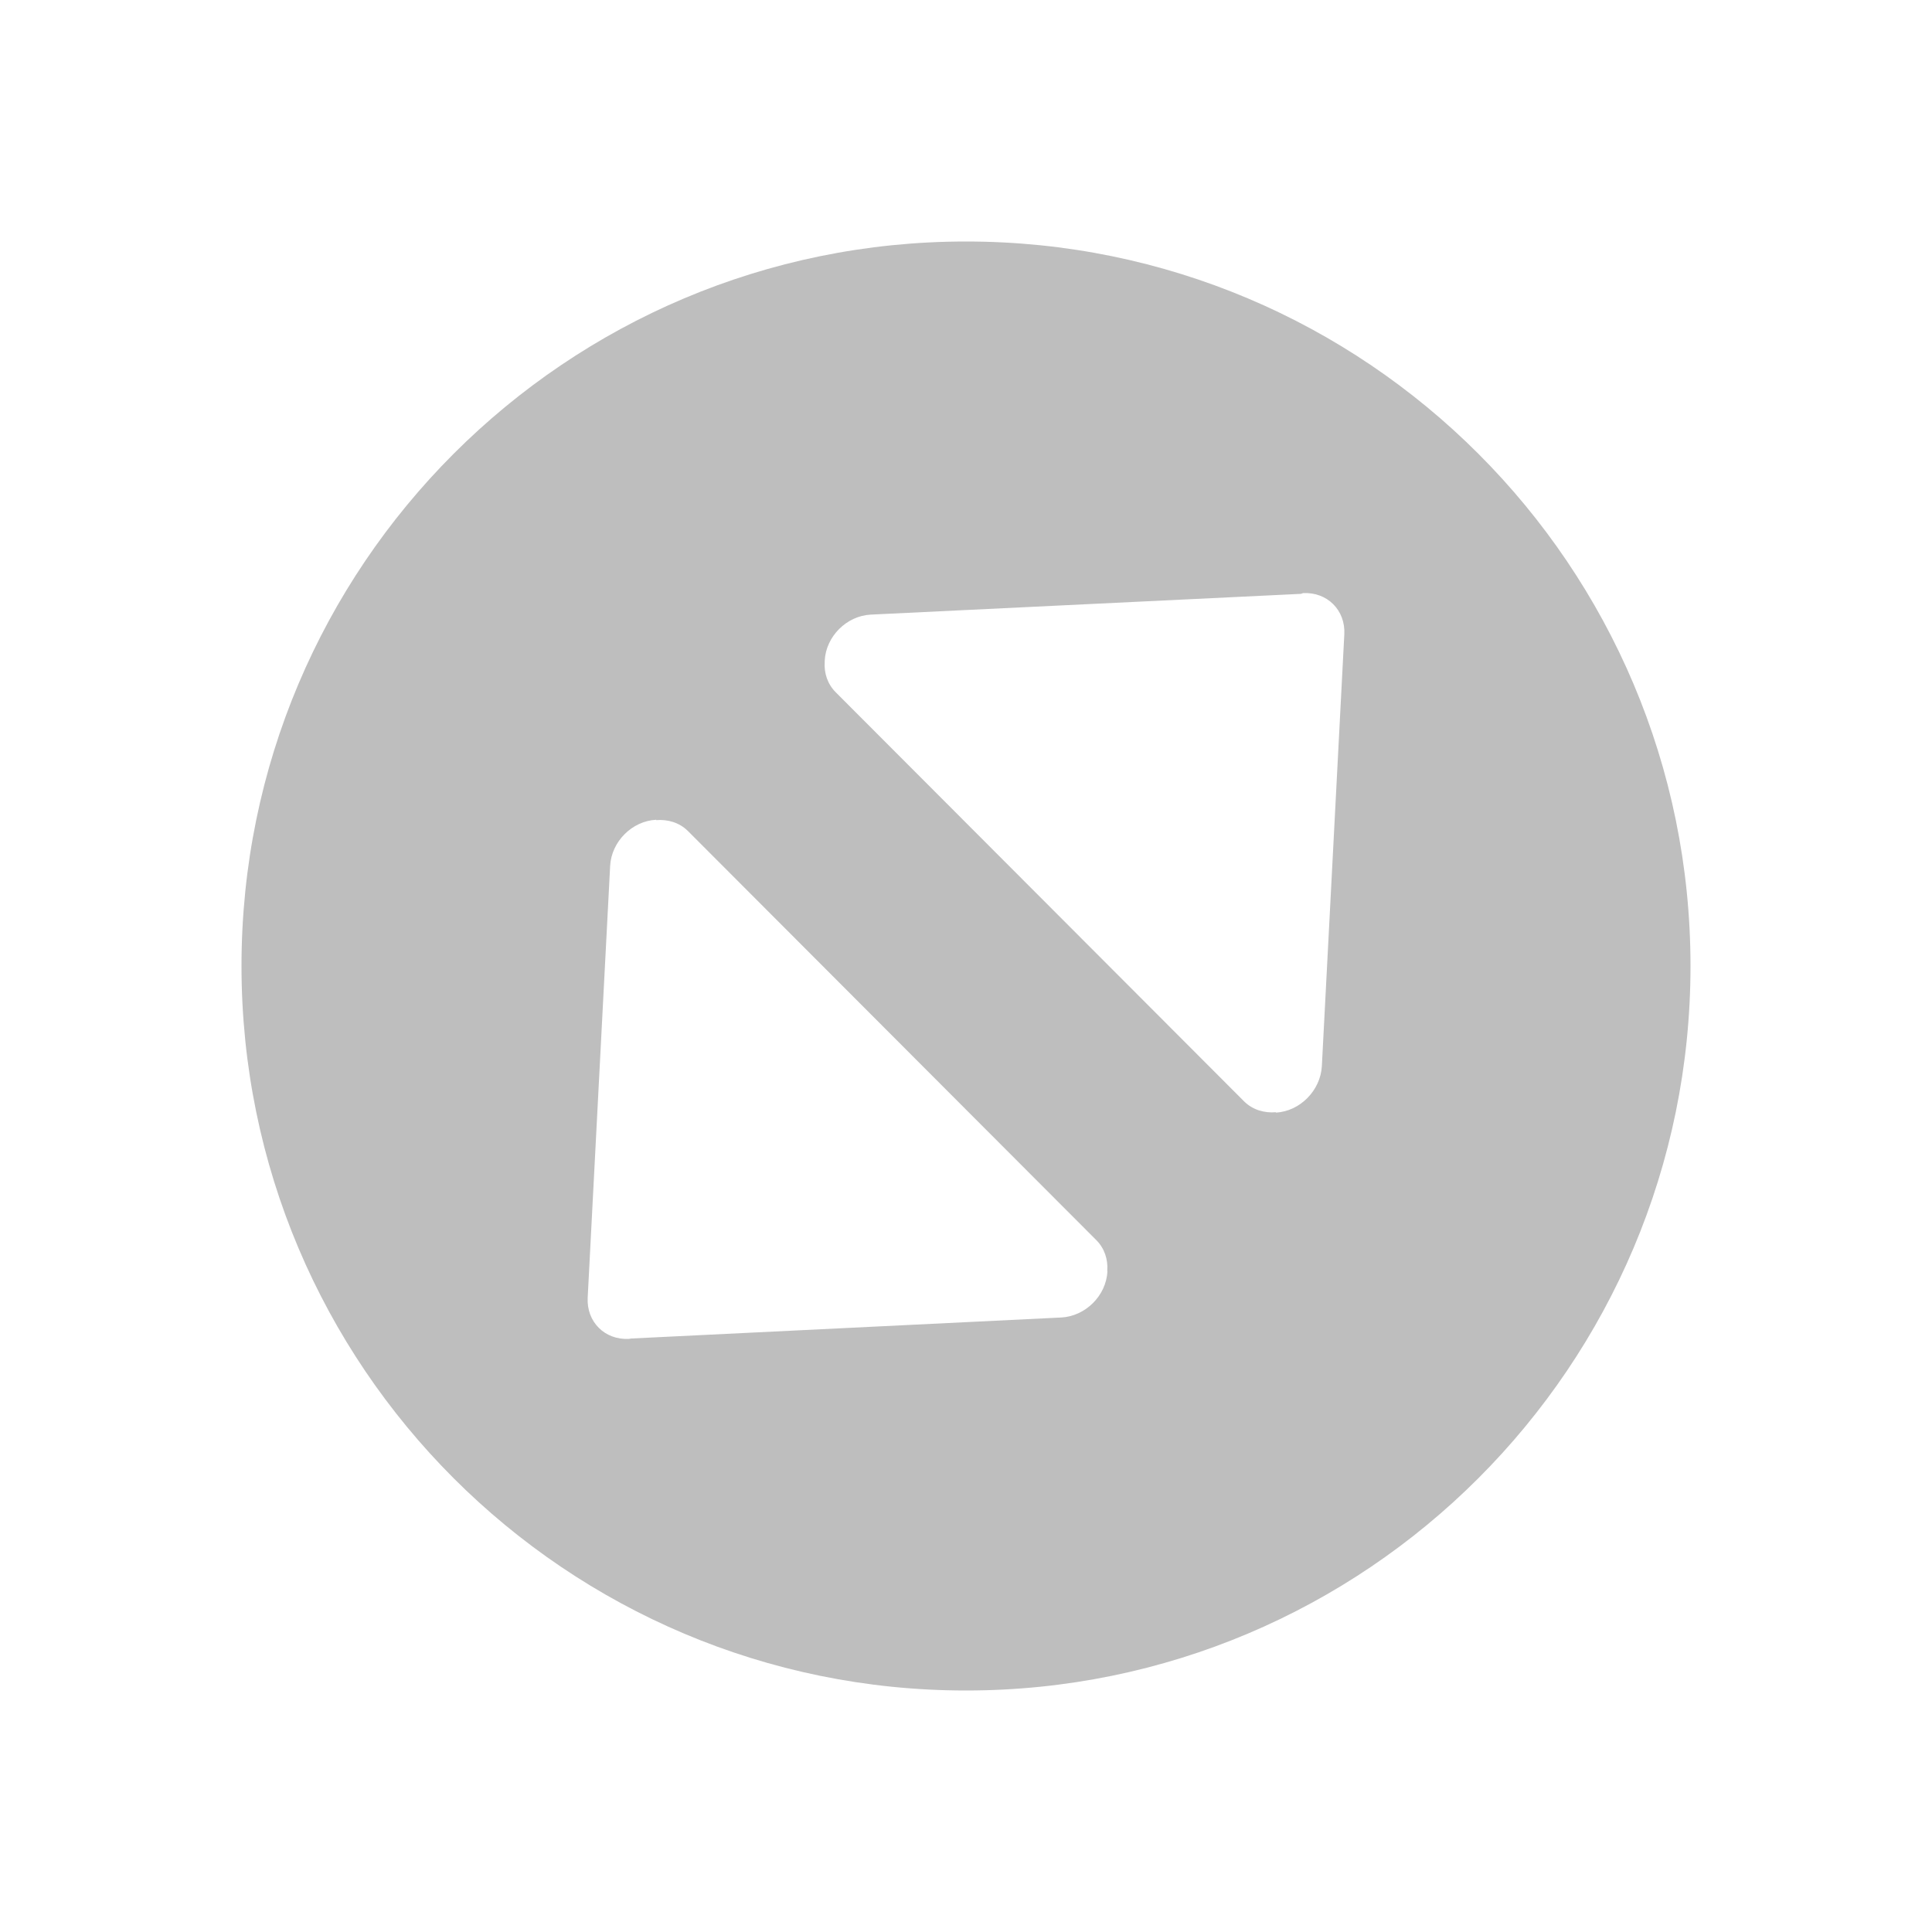
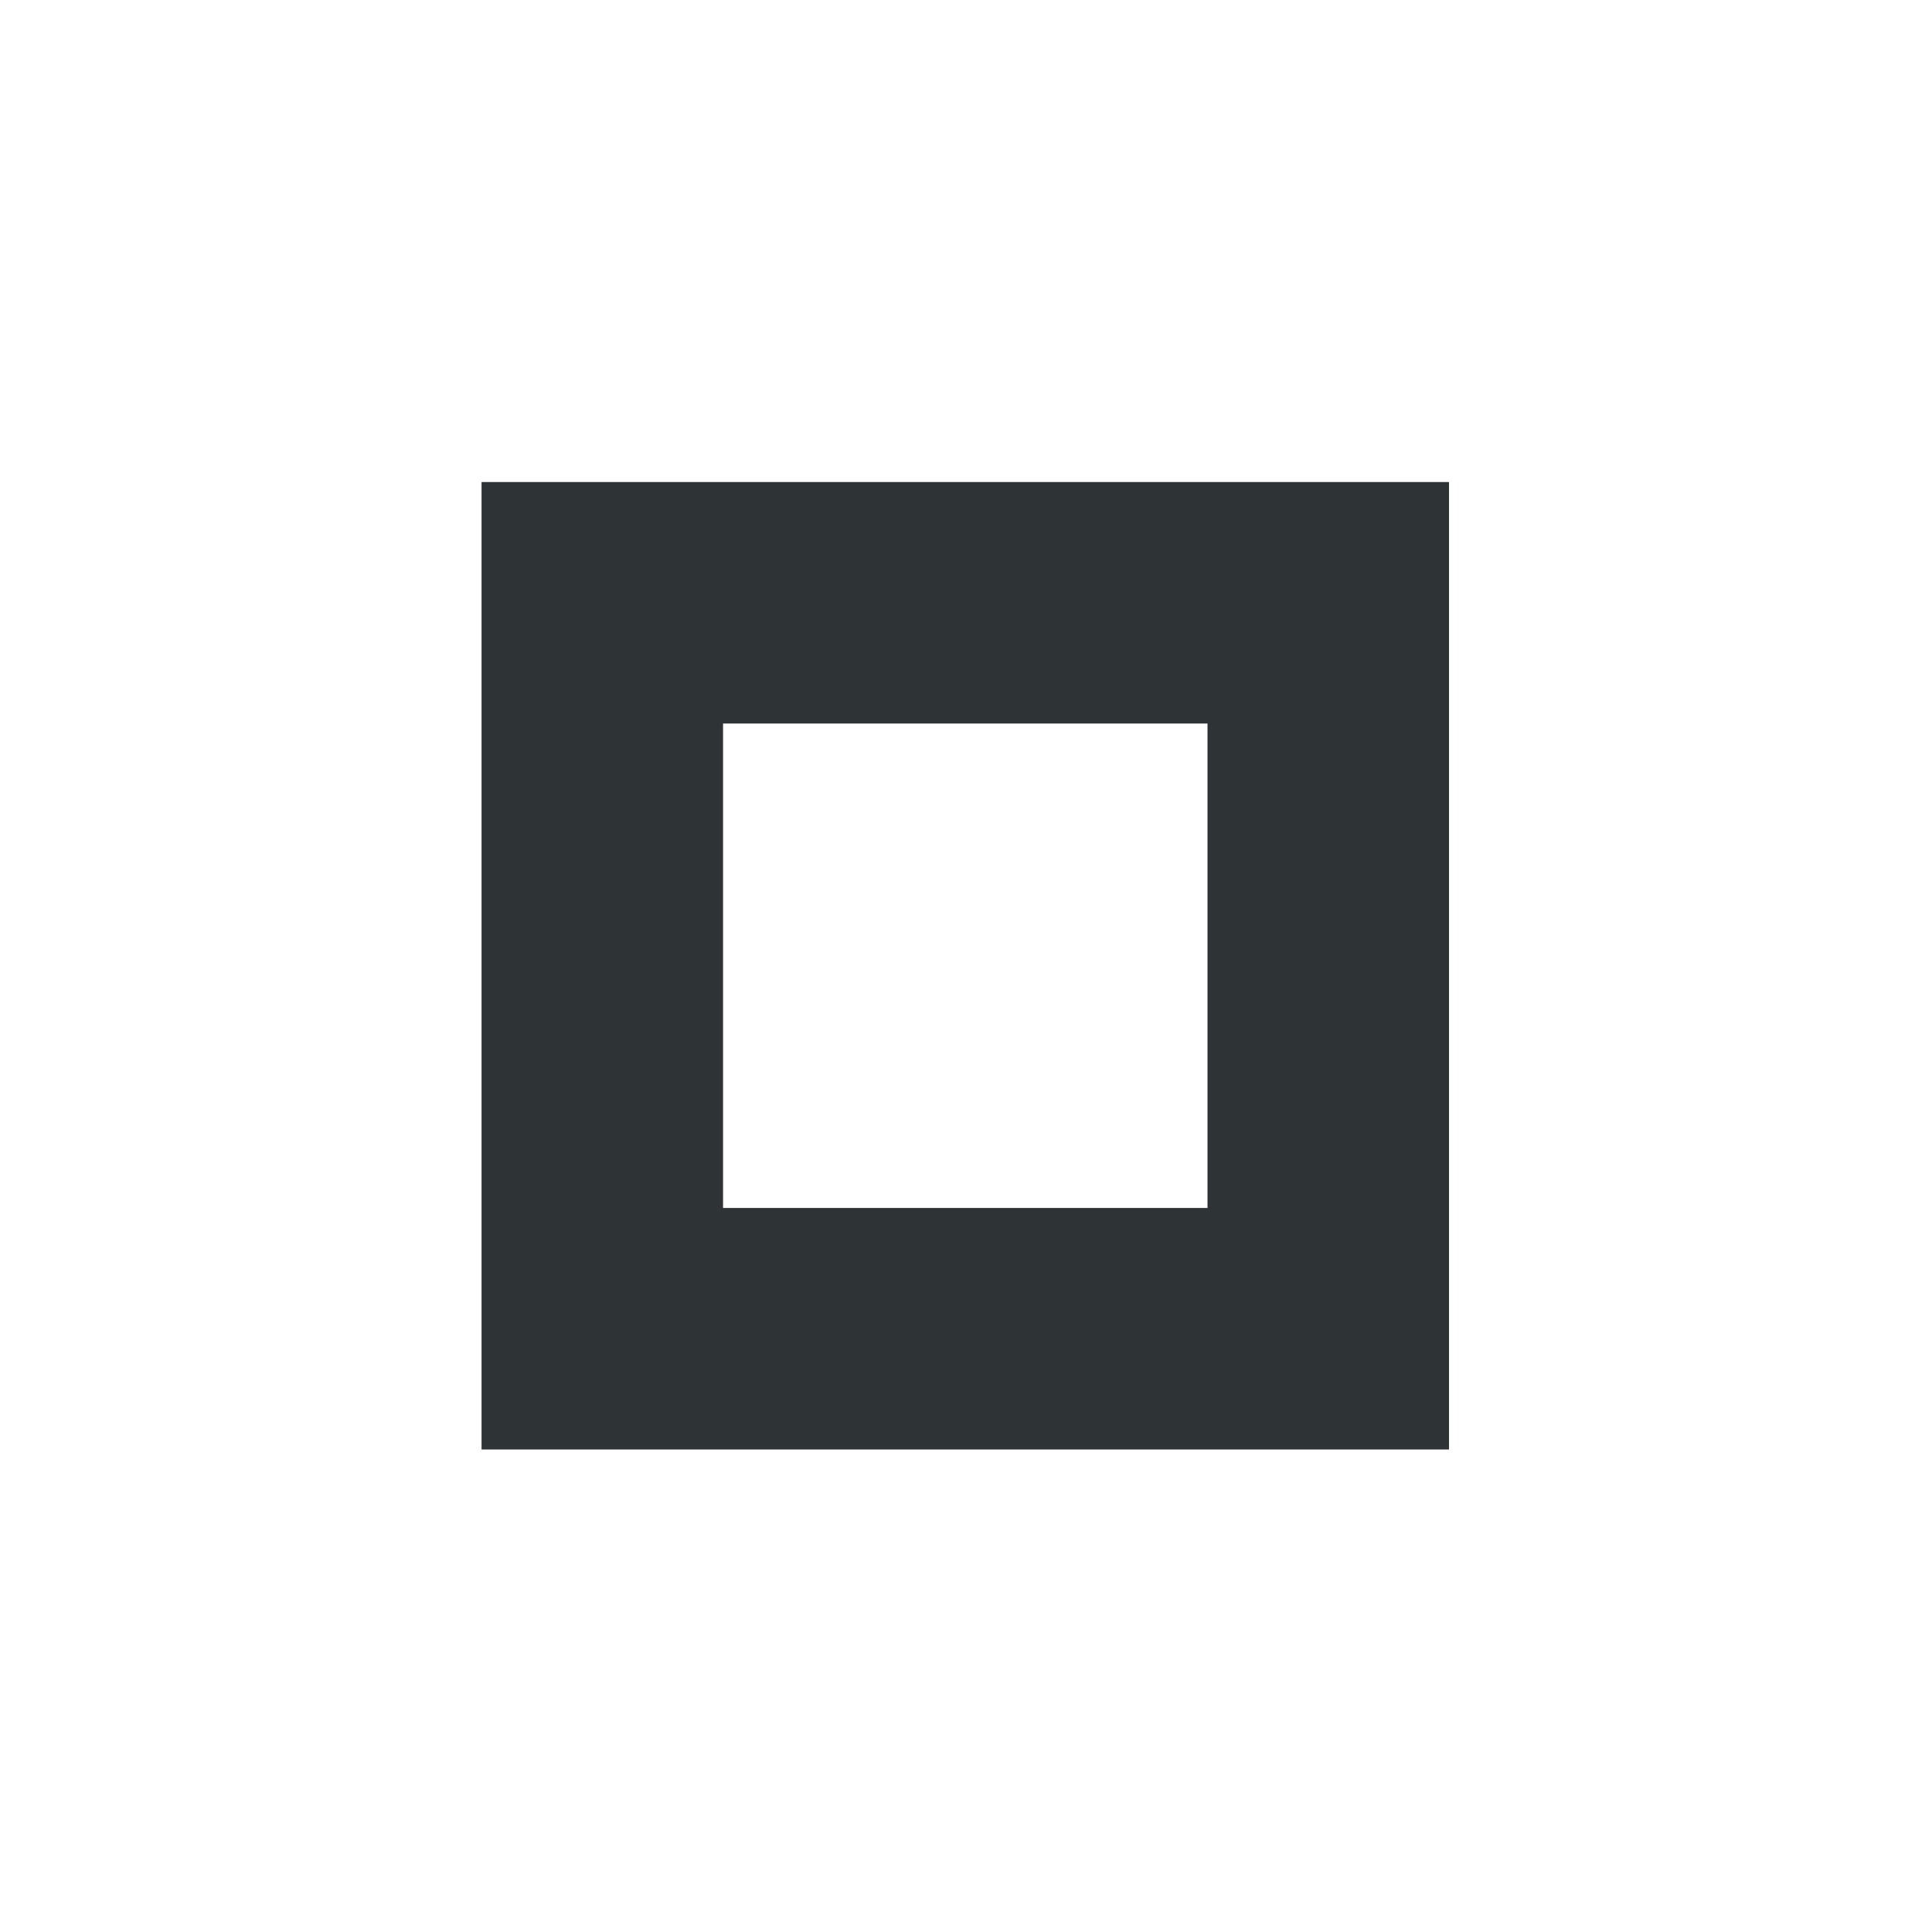
- <svg xmlns="http://www.w3.org/2000/svg" viewBox="0 0 16 16">
-   <path d="m8 2a6 6 0 0 0 -6 6 6 6 0 0 0 6 6 6 6 0 0 0 6-6 6 6 0 0 0 -6-6zm2.791 2.912c.2-.011.353.141.342.342l-.186 3.576c-.011.2-.181.374-.381.384v-.003c-.096.008-.192-.02-.262-.089l-3.383-3.389c-.068-.068-.098-.16-.091-.254v-.008c.01-.2.181-.371.381-.381l3.563-.172.017-.006zm-5.357 1.877v.003c.096-.008.192.02.262.089l3.383 3.389c.068.068.098.16.091.254l.001.006c-.01.2-.182.371-.383.381l-3.561.174-.018.003c-.2.011-.353-.141-.342-.342l.186-3.576c.011-.2.181-.371.381-.381z" fill="#bebebe" />
+ <svg xmlns="http://www.w3.org/2000/svg" height="16px" viewBox="0 0 16 16" width="16px">
+   <path d="m 3.988 3.992 v 8.012 h 8.012 v -8.012 z m 2 2 h 4.012 v 4.012 h -4.012 z m 0 0" fill="#2e3436" />
</svg>
